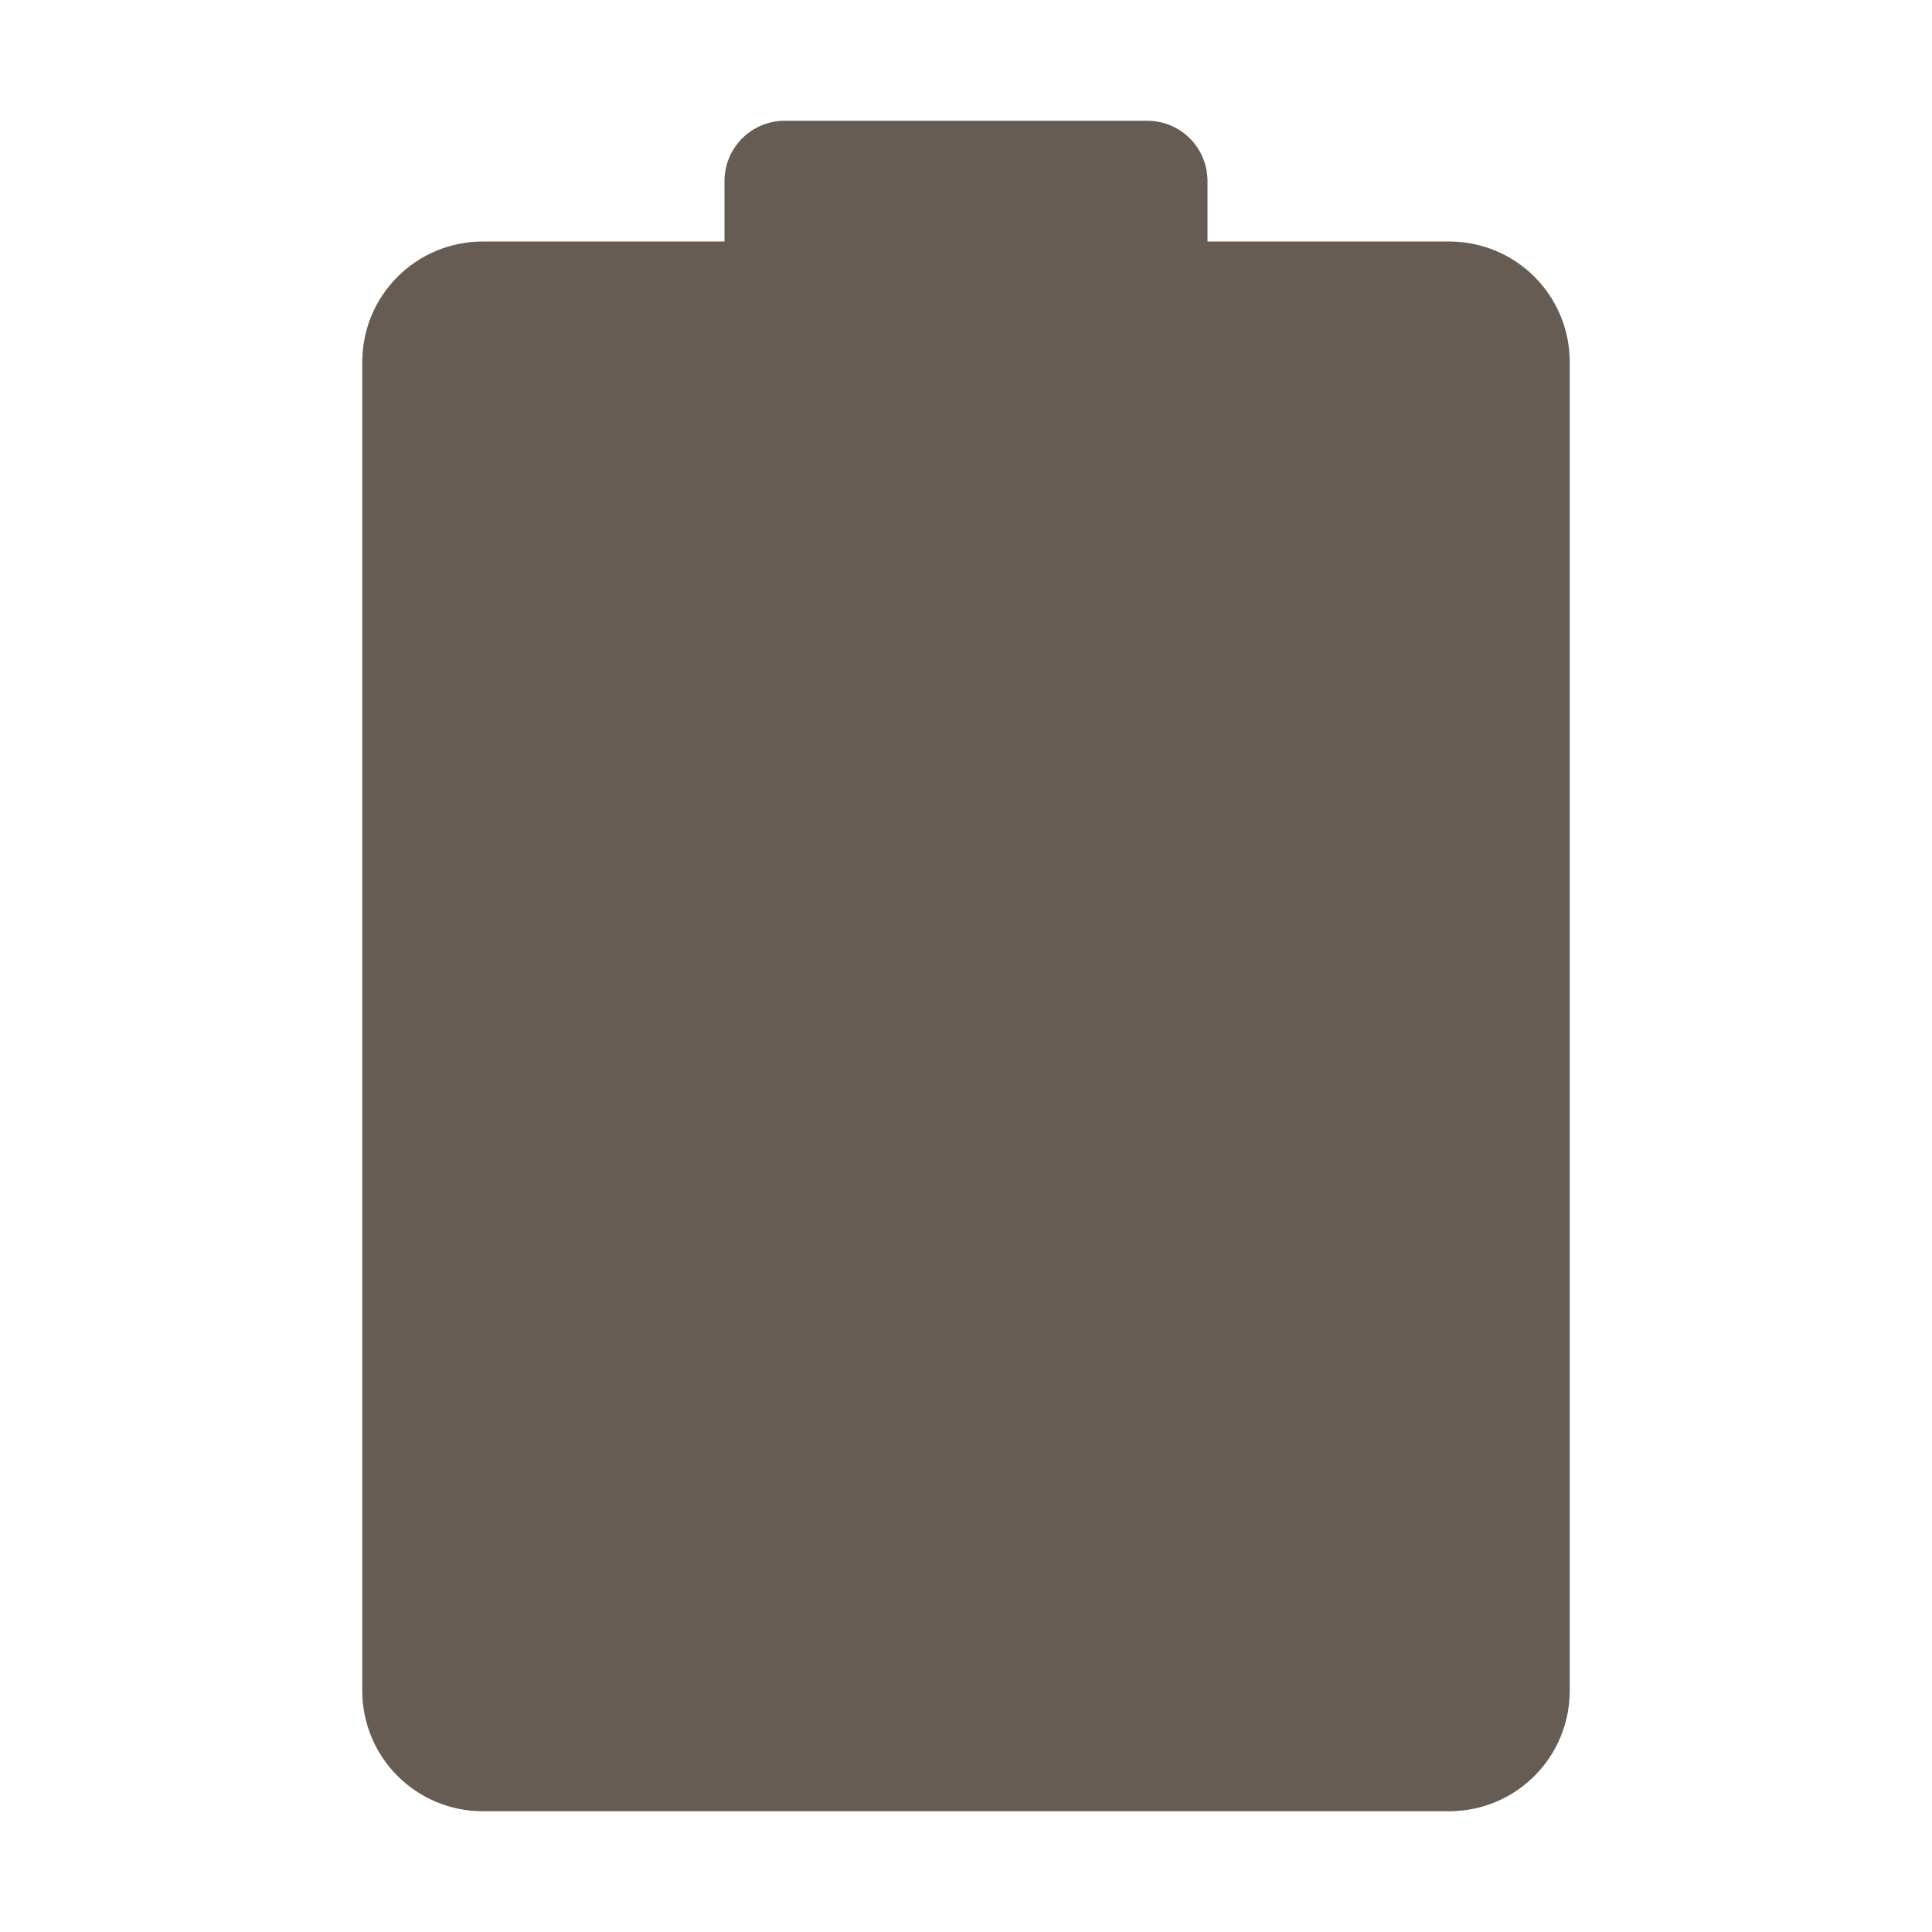
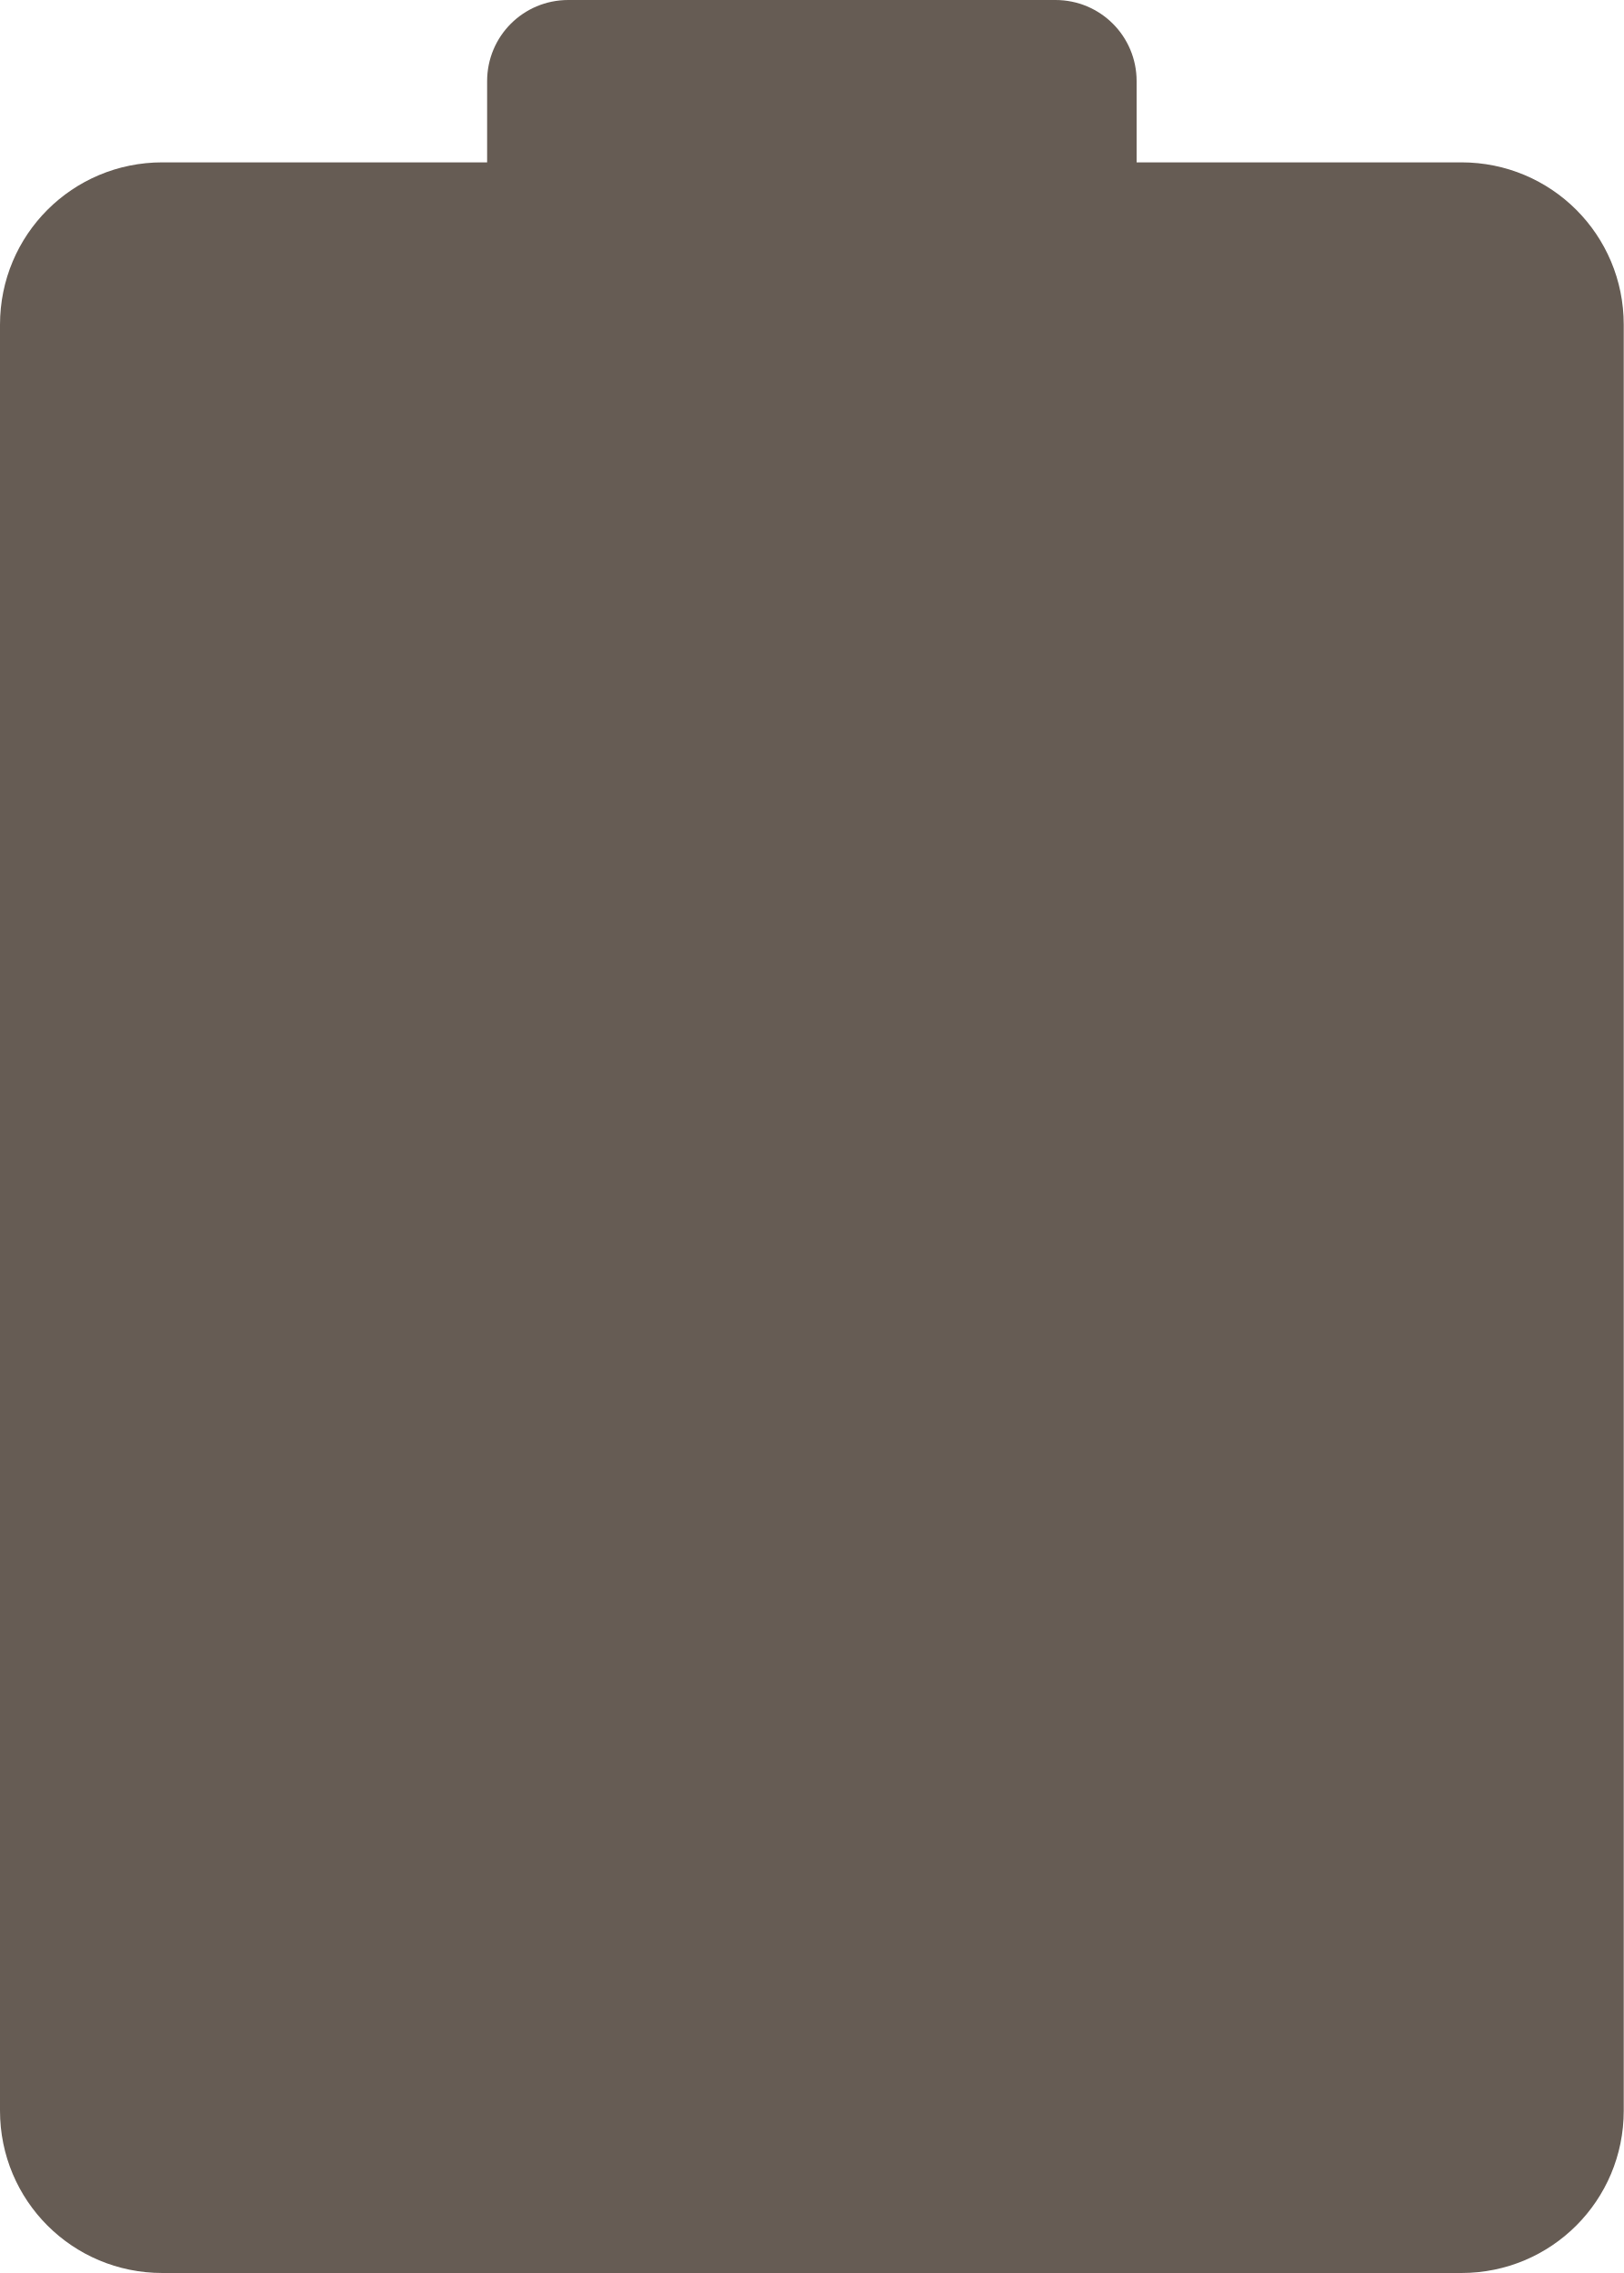
- <svg xmlns="http://www.w3.org/2000/svg" width="16" height="16" id="svg2" version="1.0" style="display:inline">
+ <svg xmlns="http://www.w3.org/2000/svg" style="display:inline" version="1.0" id="svg2" height="14" width="10">
  <defs id="defs4" />
-   <g id="layer1" style="display:inline" transform="translate(0,-6)">
-     <path style="color:#000000;fill:#665c54;fill-opacity:1;fill-rule:nonzero;stroke:none;stroke-width:8;marker:none;visibility:visible;display:inline;overflow:visible;enable-background:accumulate;opacity:1" d="M 6.5,7 C 6.223,7 6,7.223 6,7.5 L 6,8 4,8 C 3.446,8 3,8.446 3,9 l 0,1 0,10 c 0,0.554 0.446,1 1,1 l 8,0 c 0.554,0 1,-0.446 1,-1 L 13,10 13,9 C 13,8.446 12.554,8 12,8 L 10,8 10,7.5 C 10,7.223 9.777,7 9.5,7 l -3,0 z" id="path3000" class="error" />
+   <g transform="translate(-3,-7)" style="display:inline" id="layer1">
+     <path class="error" id="path3000" d="M 6.5,7 C 6.223,7 6,7.223 6,7.5 V 8 H 4 C 3.446,8 3,8.446 3,9 v 1 10 c 0,0.554 0.446,1 1,1 h 8 c 0.554,0 1,-0.446 1,-1 V 10 9 C 13,8.446 12.554,8 12,8 H 10 V 7.5 C 10,7.223 9.777,7 9.5,7 Z" style="color:#000000;display:inline;overflow:visible;visibility:visible;opacity:1;fill:#665c54;fill-opacity:1;fill-rule:nonzero;stroke:none;stroke-width:8;marker:none;enable-background:accumulate" />
  </g>
</svg>
